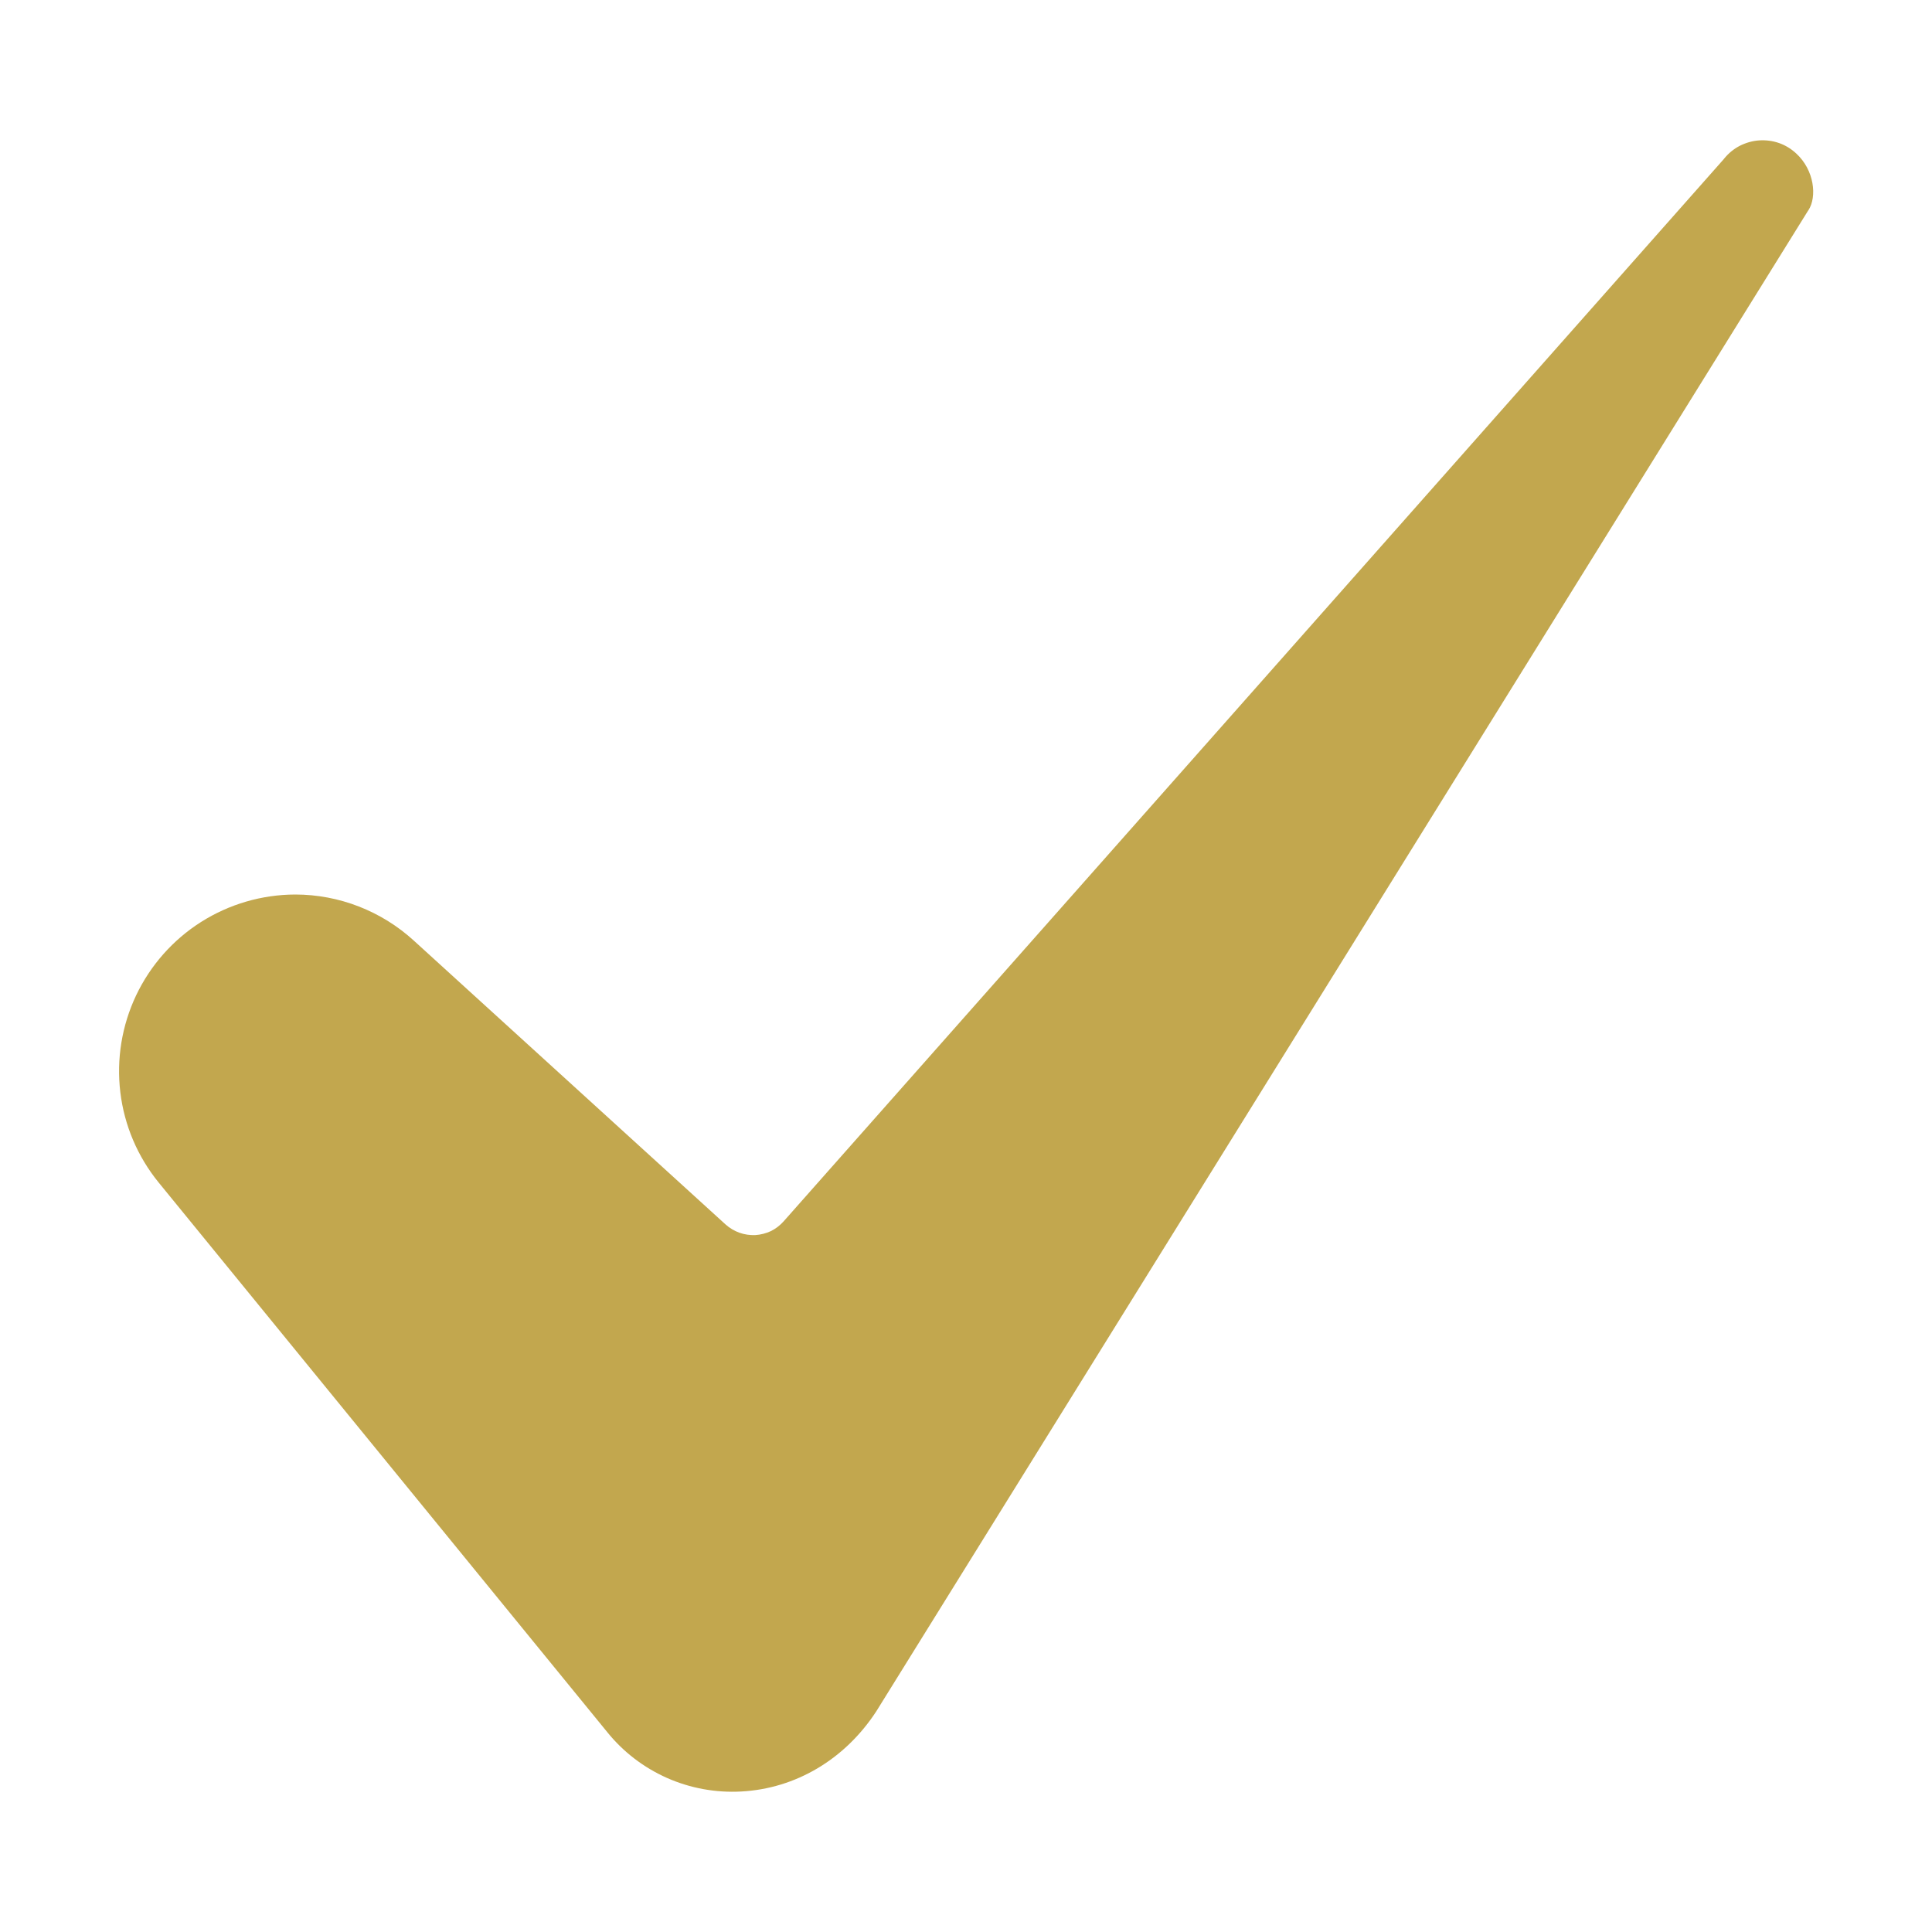
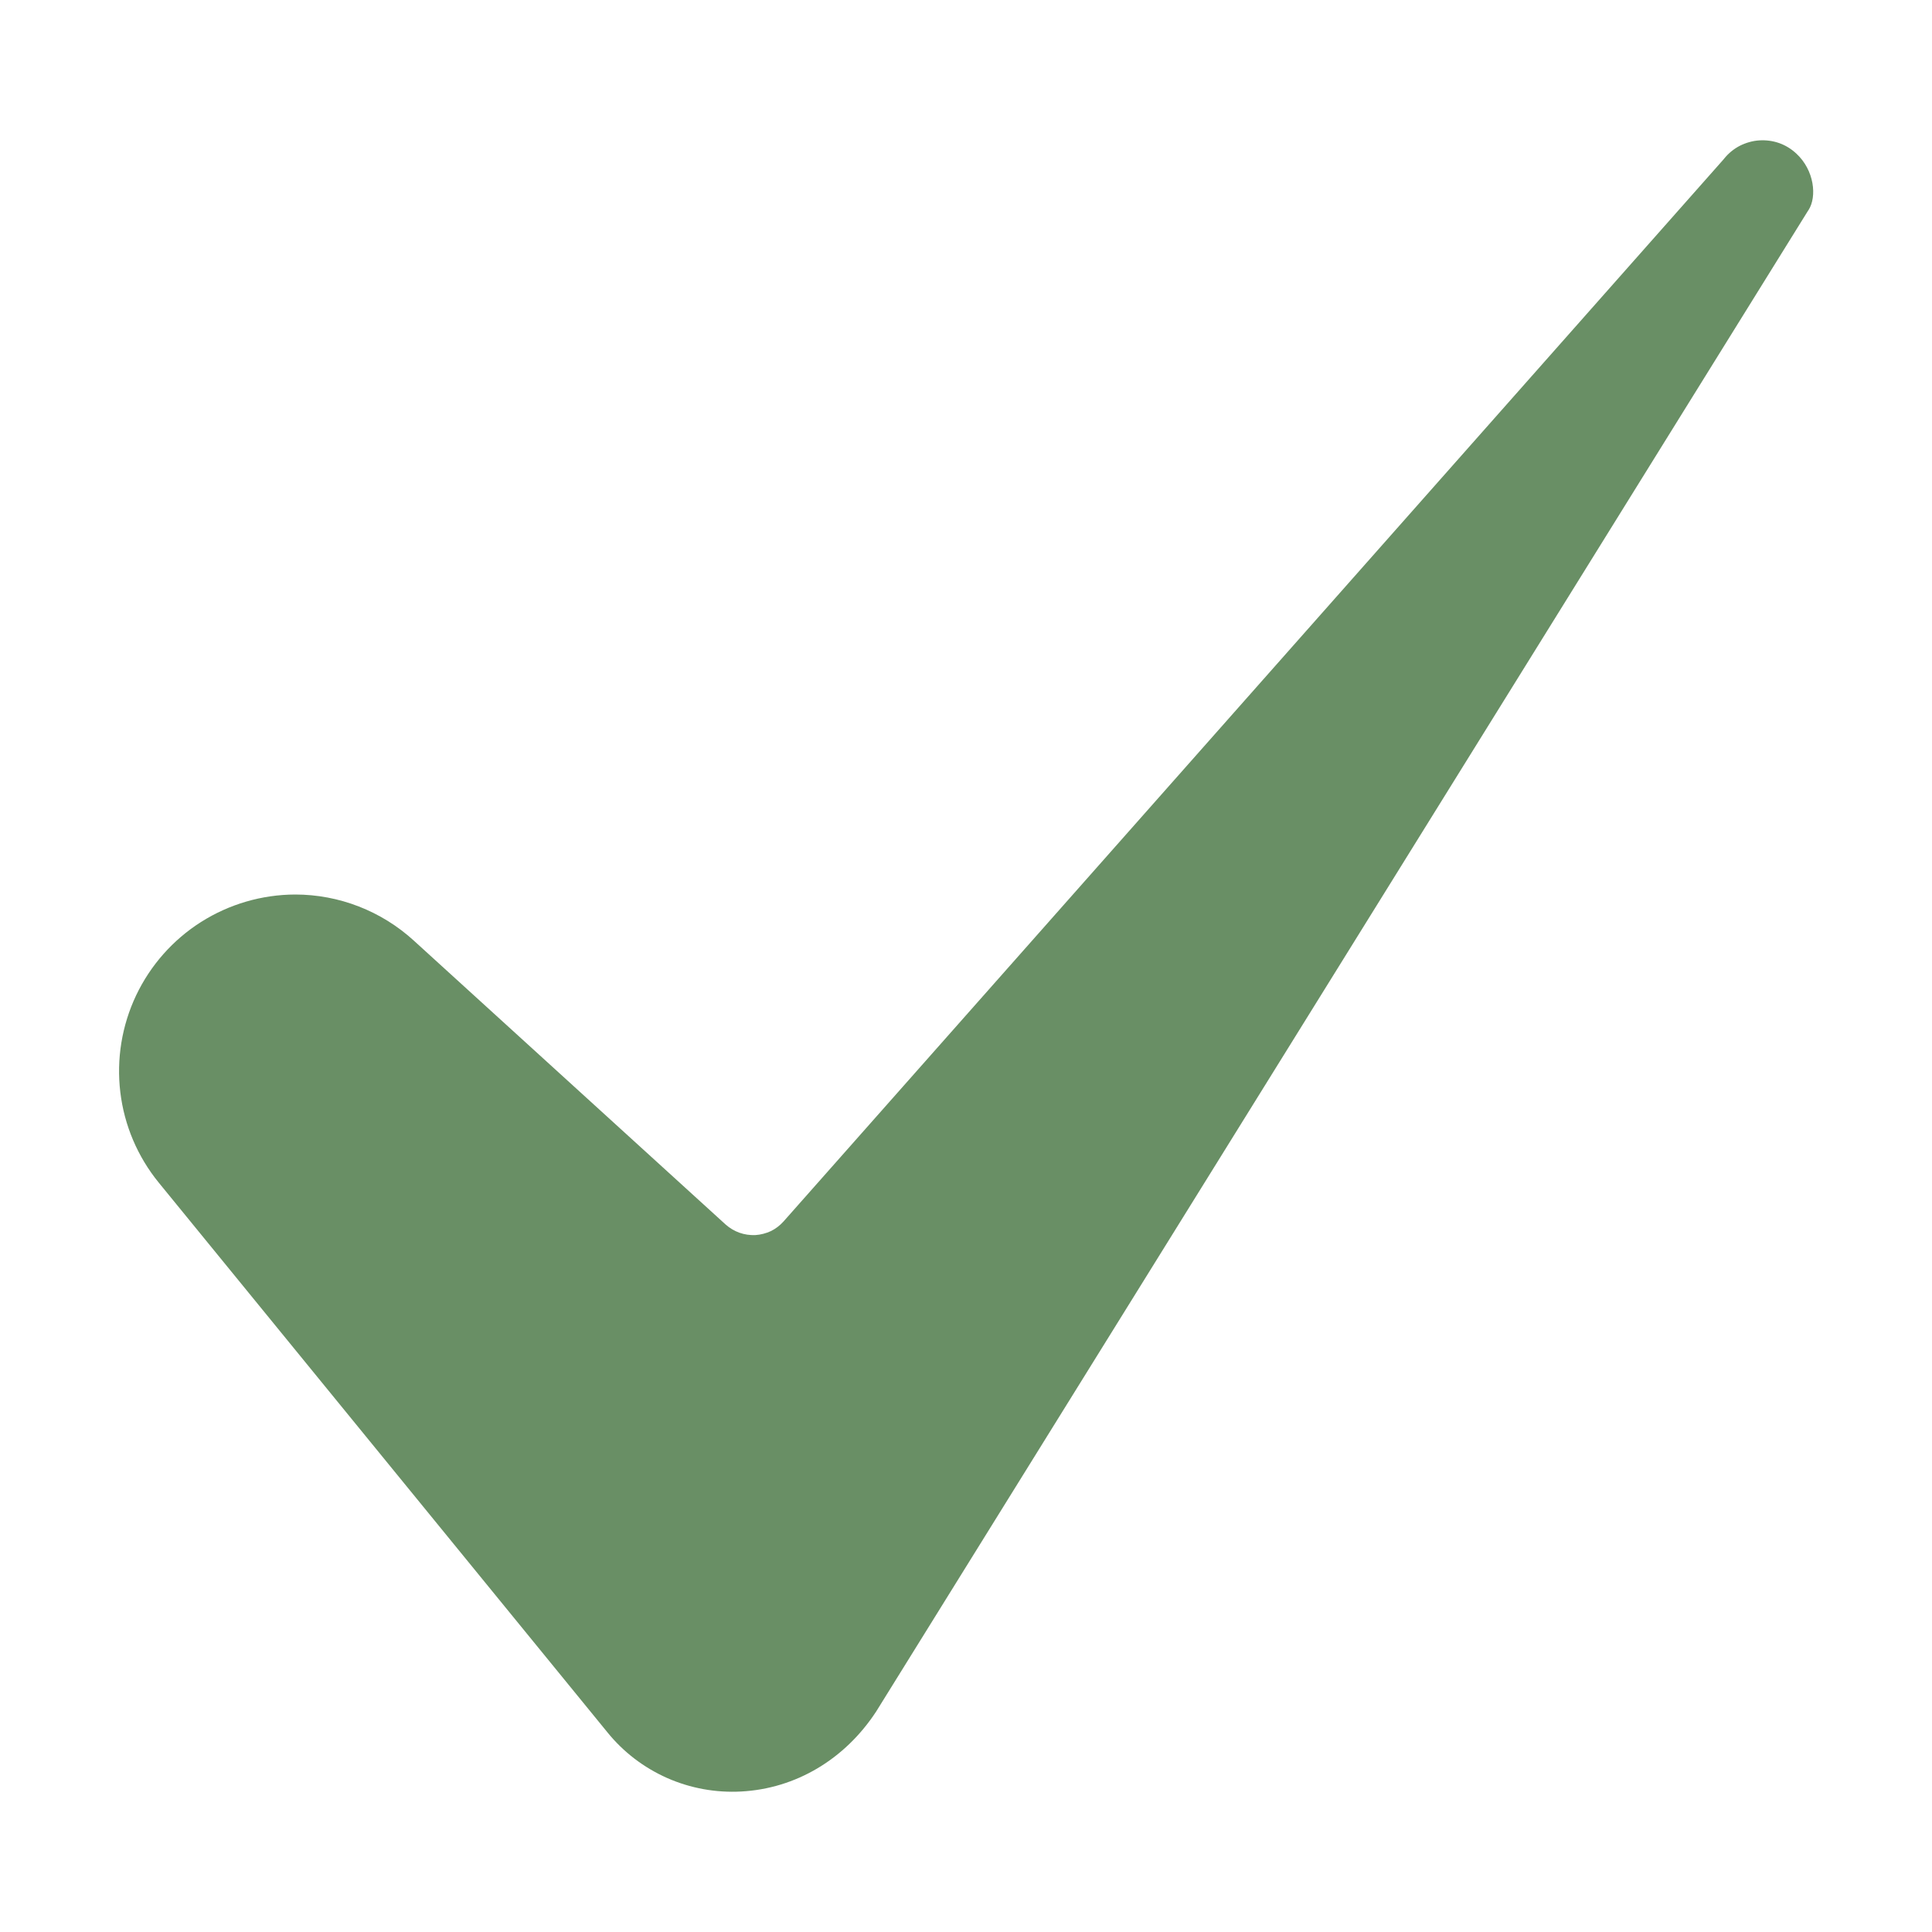
- <svg xmlns="http://www.w3.org/2000/svg" width="18" height="18" viewBox="0 0 18 18" fill="none">
+ <svg xmlns="http://www.w3.org/2000/svg" width="18" height="18" viewBox="0 0 18 18" fill="#698F65">
  <g id="check-mark 2">
    <g id="7-Check">
-       <path id="Vector" d="M2.75 8.334C2.439 8.335 2.135 8.424 1.873 8.59C1.611 8.756 1.401 8.994 1.268 9.274C1.135 9.555 1.084 9.868 1.121 10.176C1.158 10.485 1.282 10.776 1.478 11.017L5.657 16.137C5.806 16.322 5.997 16.468 6.215 16.565C6.432 16.661 6.669 16.704 6.906 16.691C7.413 16.664 7.871 16.392 8.163 15.946L16.844 1.965C16.846 1.963 16.847 1.961 16.849 1.958C16.93 1.833 16.904 1.585 16.735 1.43C16.689 1.387 16.635 1.354 16.576 1.333C16.516 1.312 16.453 1.304 16.39 1.308C16.328 1.312 16.266 1.33 16.21 1.358C16.154 1.387 16.105 1.427 16.065 1.476C16.062 1.48 16.059 1.484 16.056 1.487L7.301 11.379C7.267 11.417 7.227 11.448 7.182 11.47C7.136 11.491 7.087 11.504 7.037 11.507C6.987 11.509 6.937 11.502 6.889 11.485C6.842 11.468 6.798 11.442 6.761 11.409L3.856 8.764C3.554 8.488 3.159 8.334 2.75 8.334Z" fill="#C2A74E" />
+       <path id="Vector" d="M2.75 8.334C2.439 8.335 2.135 8.424 1.873 8.59C1.611 8.756 1.401 8.994 1.268 9.274C1.135 9.555 1.084 9.868 1.121 10.176C1.158 10.485 1.282 10.776 1.478 11.017L5.657 16.137C5.806 16.322 5.997 16.468 6.215 16.565C6.432 16.661 6.669 16.704 6.906 16.691C7.413 16.664 7.871 16.392 8.163 15.946L16.844 1.965C16.846 1.963 16.847 1.961 16.849 1.958C16.93 1.833 16.904 1.585 16.735 1.43C16.689 1.387 16.635 1.354 16.576 1.333C16.516 1.312 16.453 1.304 16.39 1.308C16.328 1.312 16.266 1.33 16.21 1.358C16.154 1.387 16.105 1.427 16.065 1.476C16.062 1.48 16.059 1.484 16.056 1.487L7.301 11.379C7.267 11.417 7.227 11.448 7.182 11.47C7.136 11.491 7.087 11.504 7.037 11.507C6.987 11.509 6.937 11.502 6.889 11.485C6.842 11.468 6.798 11.442 6.761 11.409L3.856 8.764C3.554 8.488 3.159 8.334 2.75 8.334Z" />
    </g>
  </g>
</svg>
